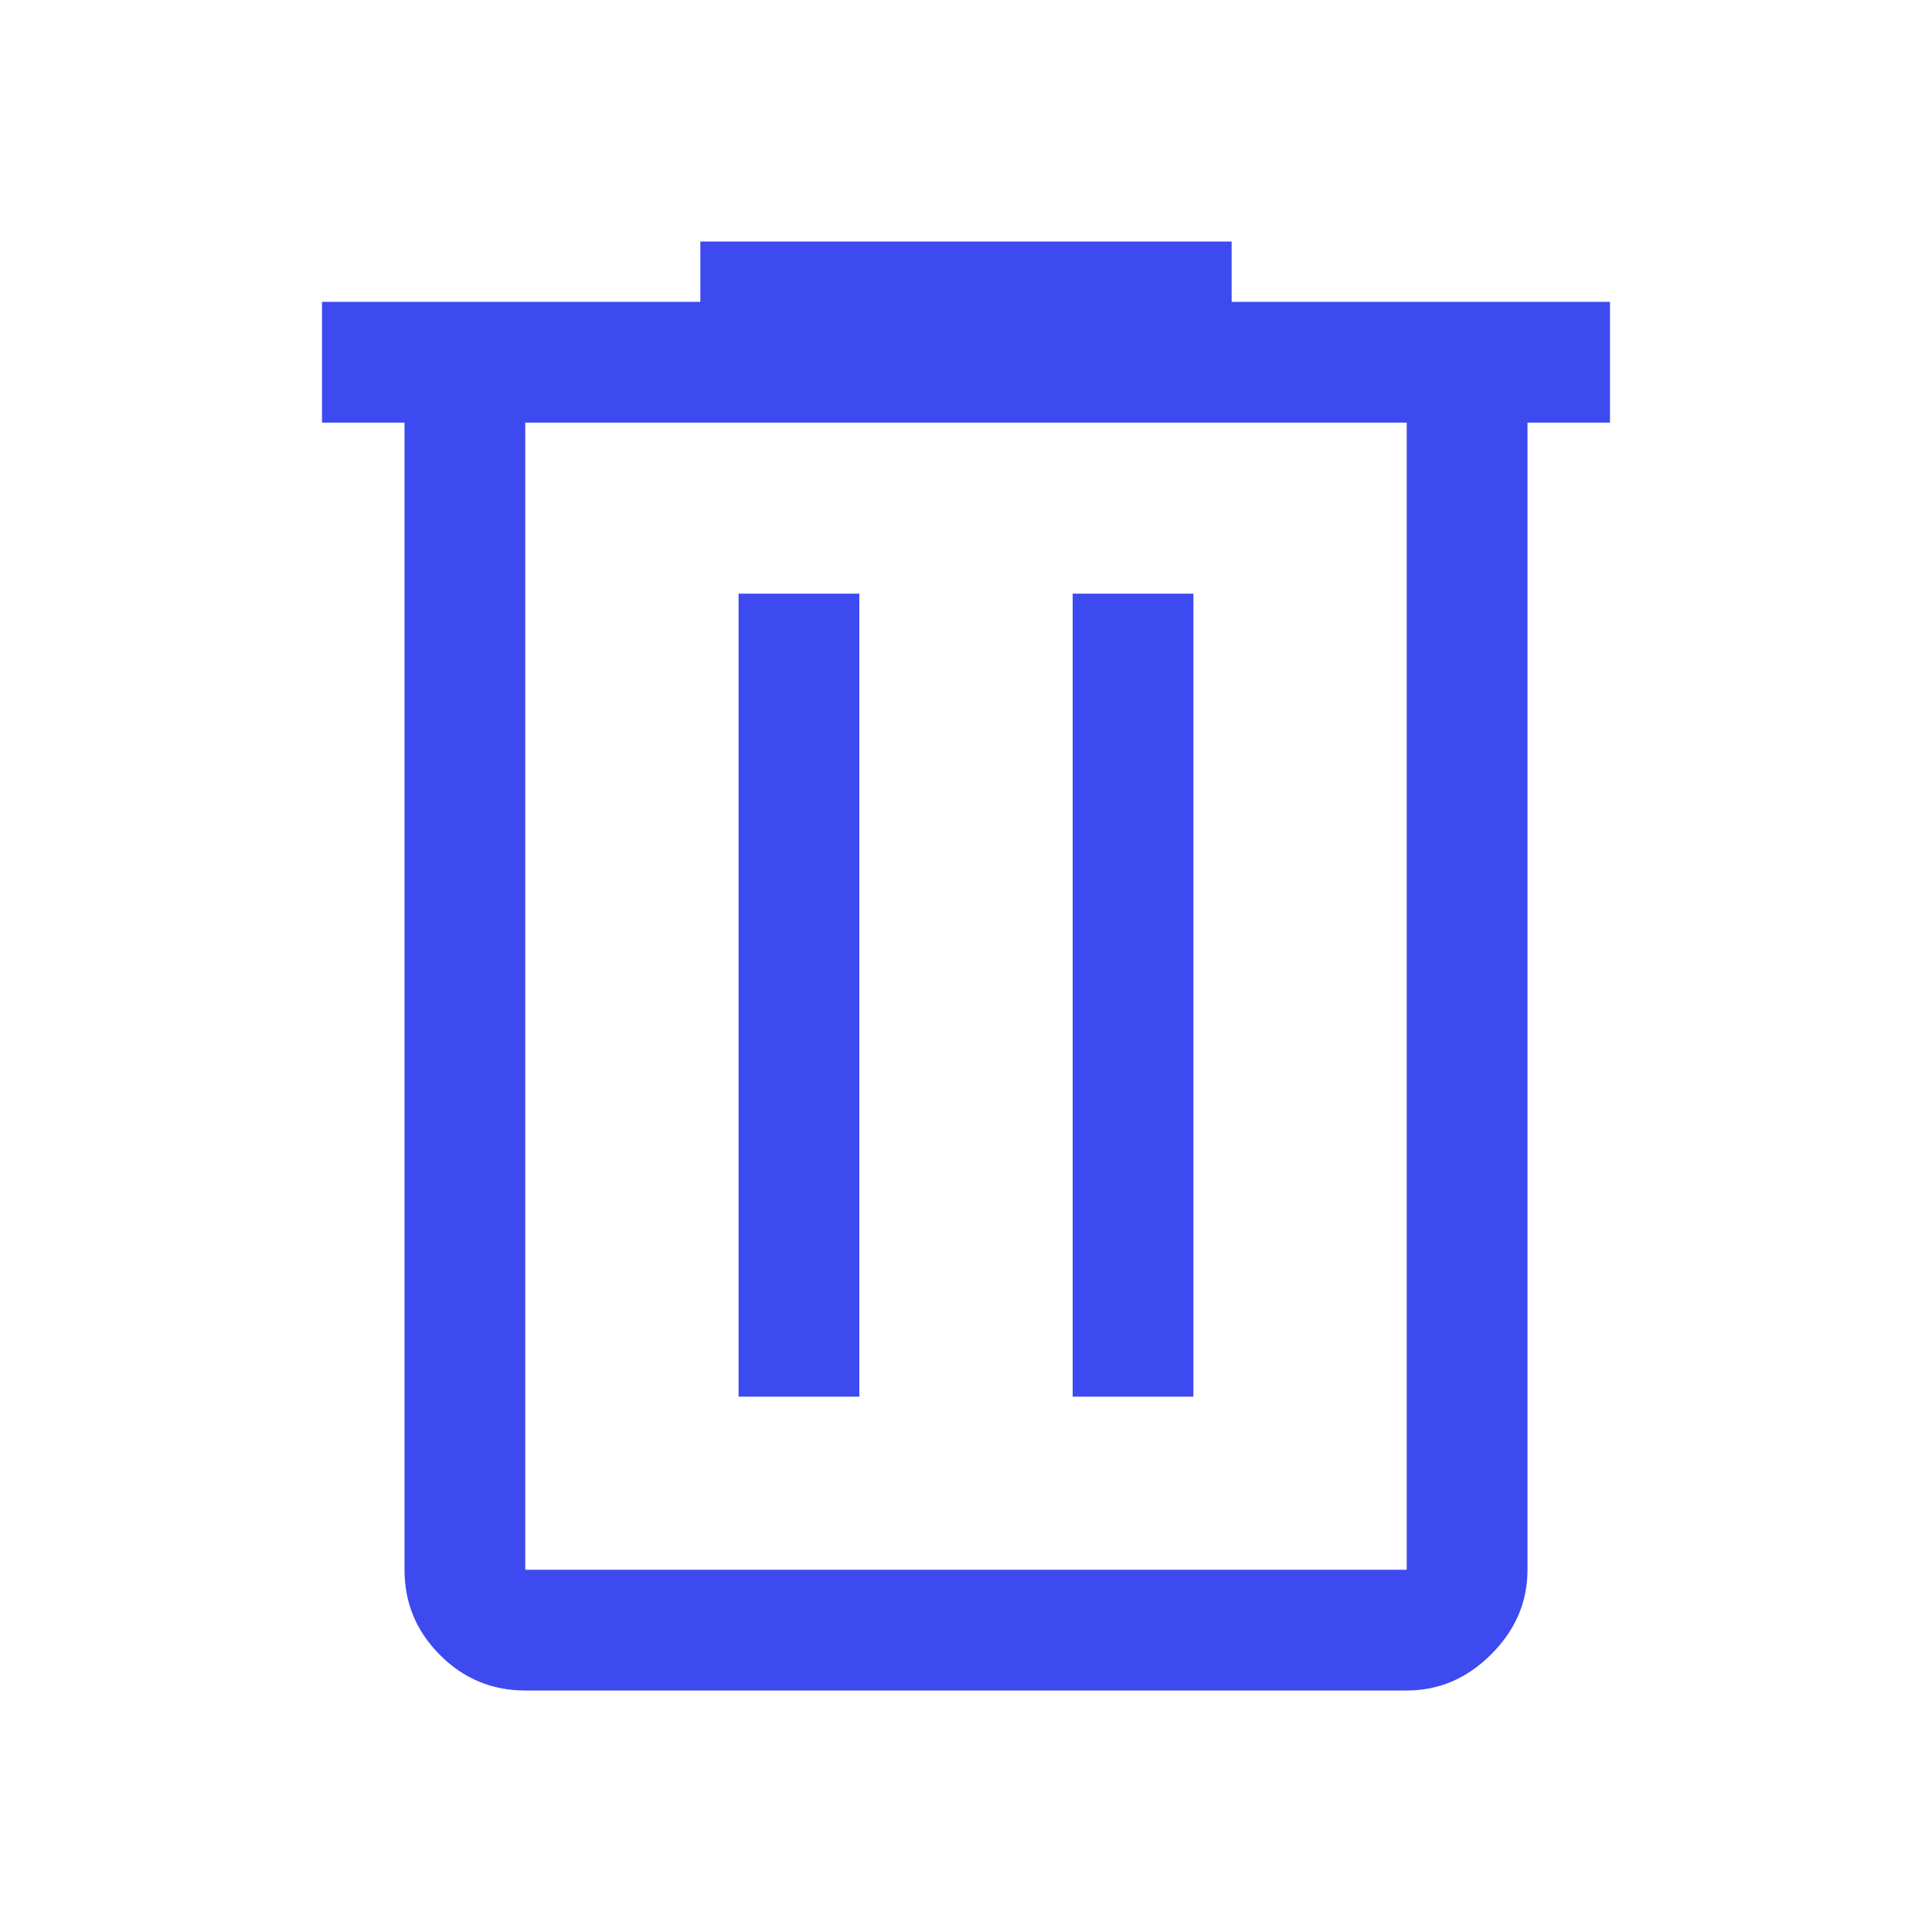
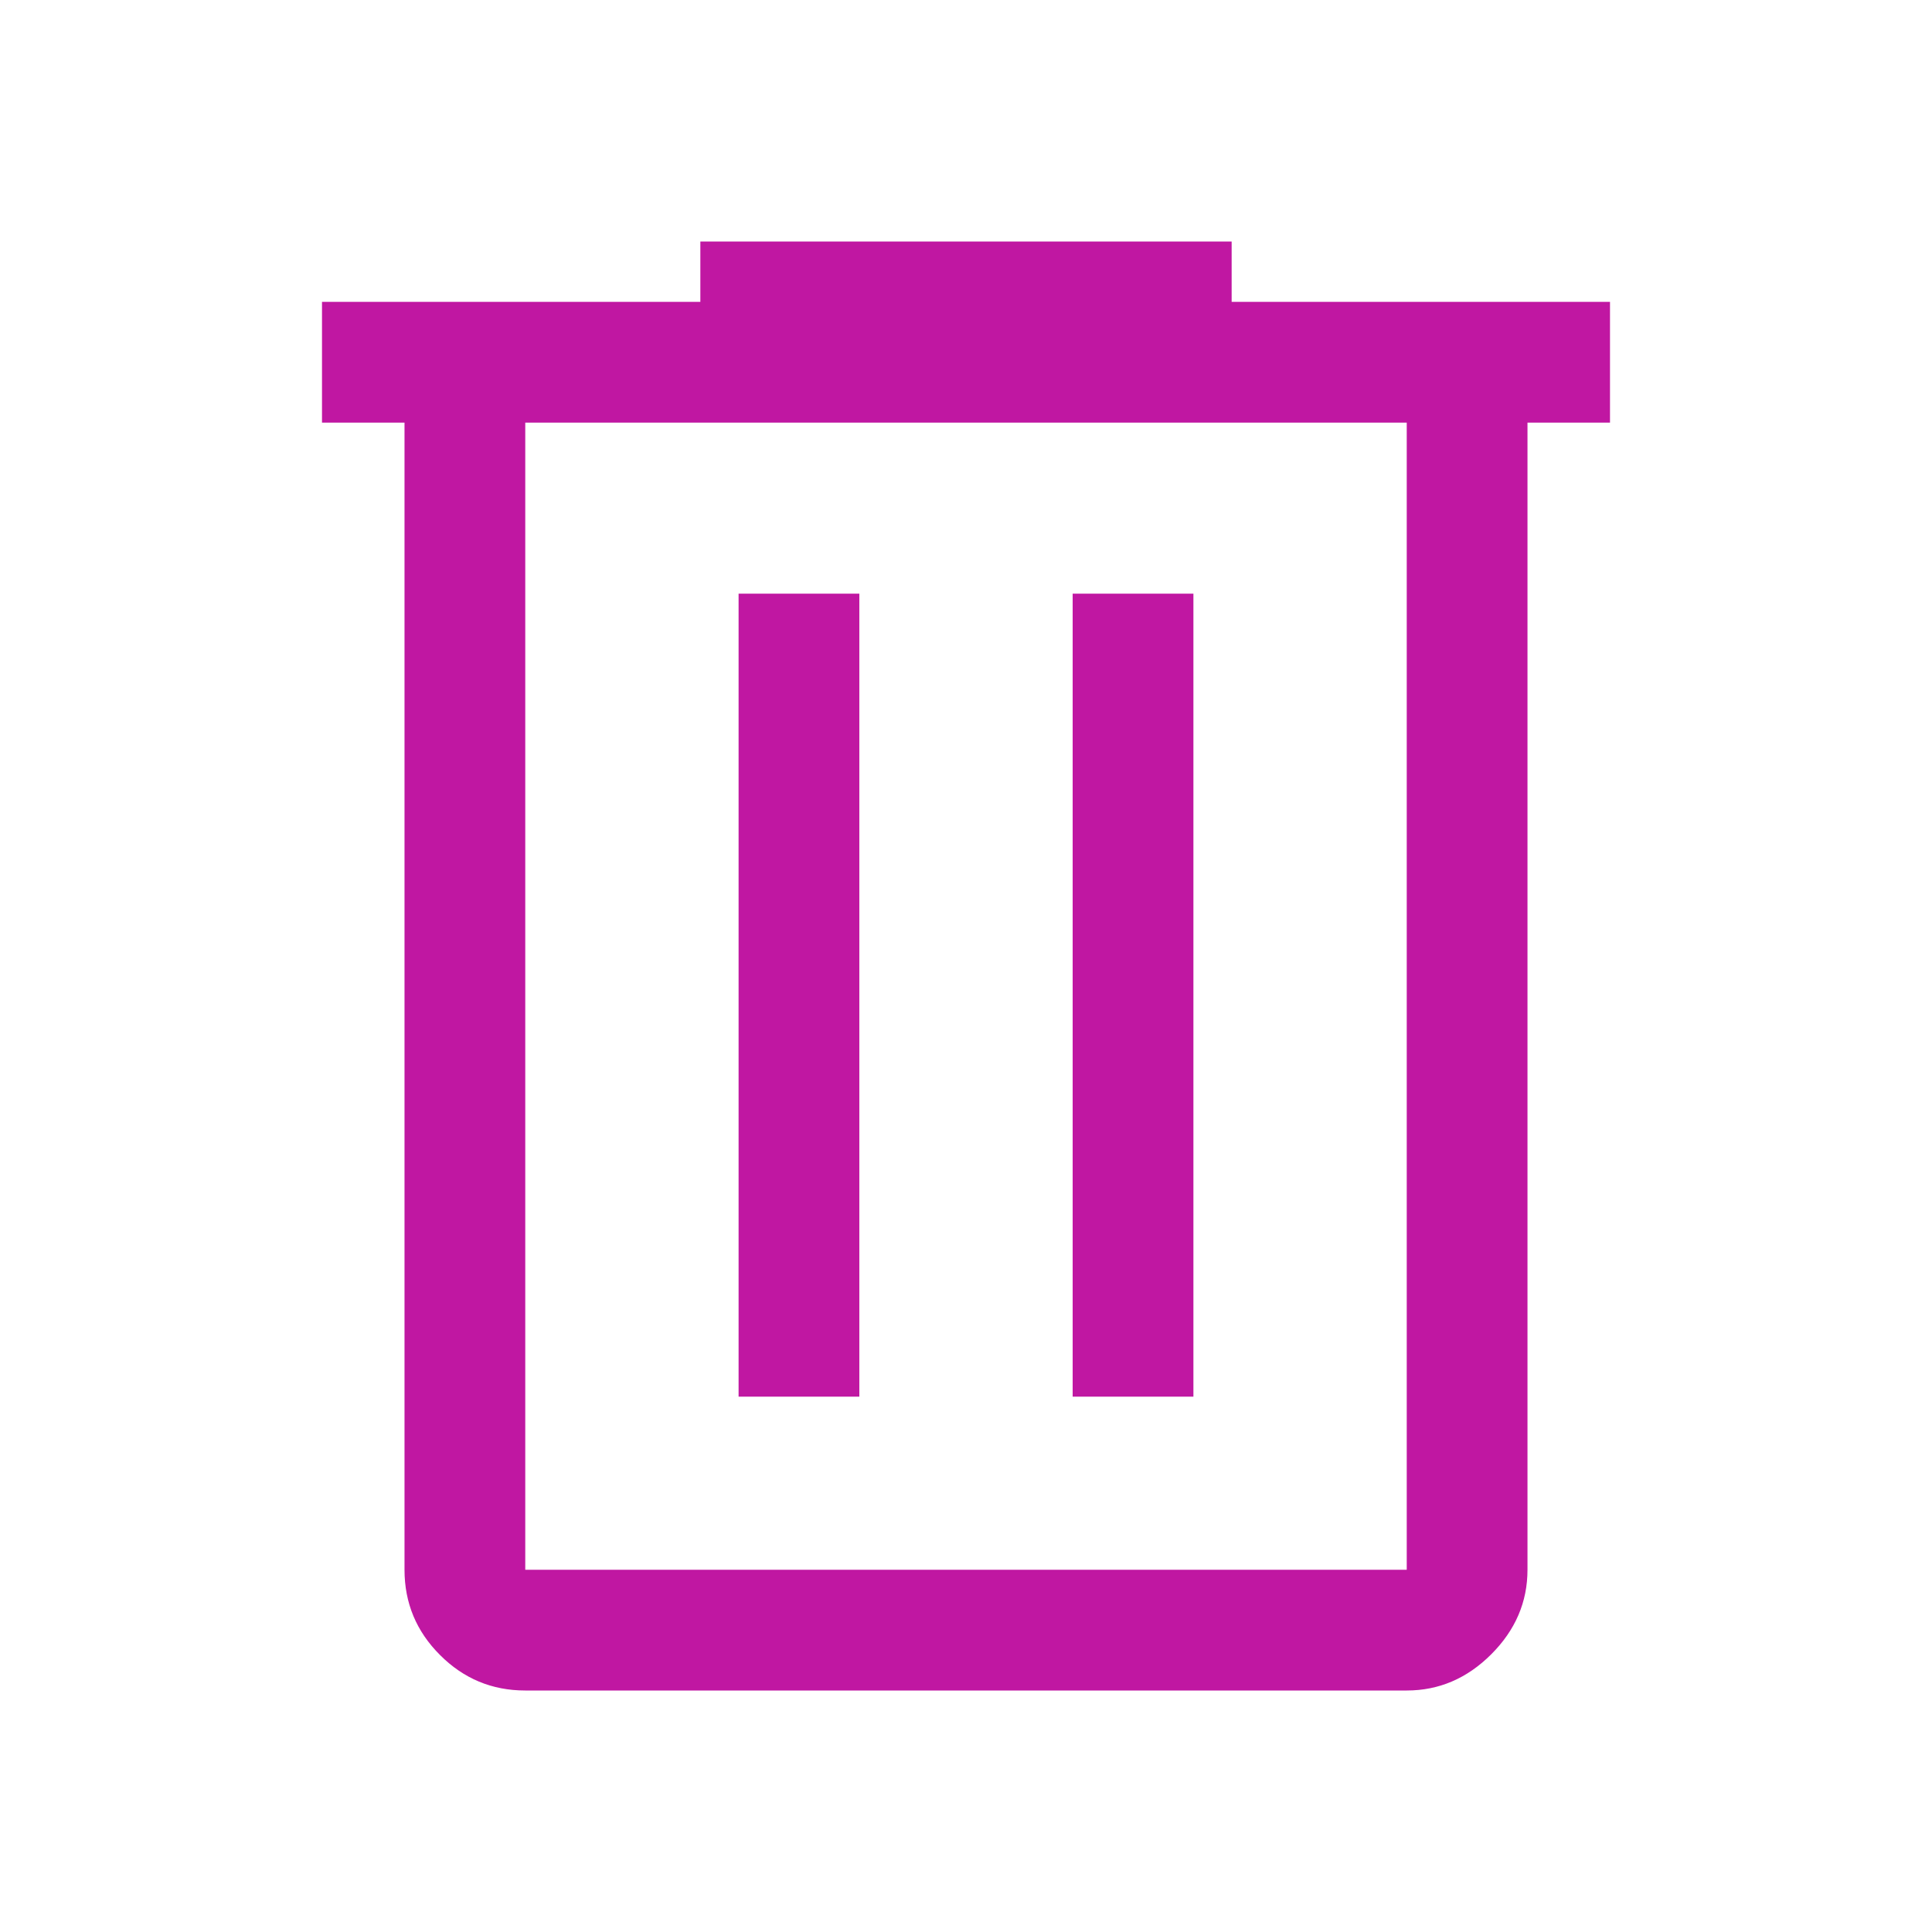
<svg xmlns="http://www.w3.org/2000/svg" width="24" height="24" viewBox="0 0 24 24" fill="none">
-   <path d="M6.525 21C6.112 21 5.759 20.853 5.466 20.559C5.172 20.266 5.025 19.913 5.025 19.5V5.25H4V3.75H8.7V3H15.3V3.75H20V5.25H18.975V19.5C18.975 19.9 18.825 20.25 18.525 20.55C18.225 20.85 17.875 21 17.475 21H6.525ZM17.475 5.25H6.525V19.5H17.475V5.25ZM9.175 17.35H10.675V7.375H9.175V17.35ZM13.325 17.35H14.825V7.375H13.325V17.35Z" fill="#3C4AF0" />
+   <path d="M6.525 21C6.112 21 5.759 20.853 5.466 20.559C5.172 20.266 5.025 19.913 5.025 19.5V5.25H4V3.75H8.7V3H15.3V3.75H20V5.25H18.975V19.5C18.975 19.9 18.825 20.25 18.525 20.55C18.225 20.85 17.875 21 17.475 21H6.525ZM17.475 5.25H6.525V19.5H17.475V5.25ZM9.175 17.35H10.675V7.375H9.175V17.35ZM13.325 17.35H14.825V7.375H13.325V17.35Z" fill="#C017A2" />
</svg>
